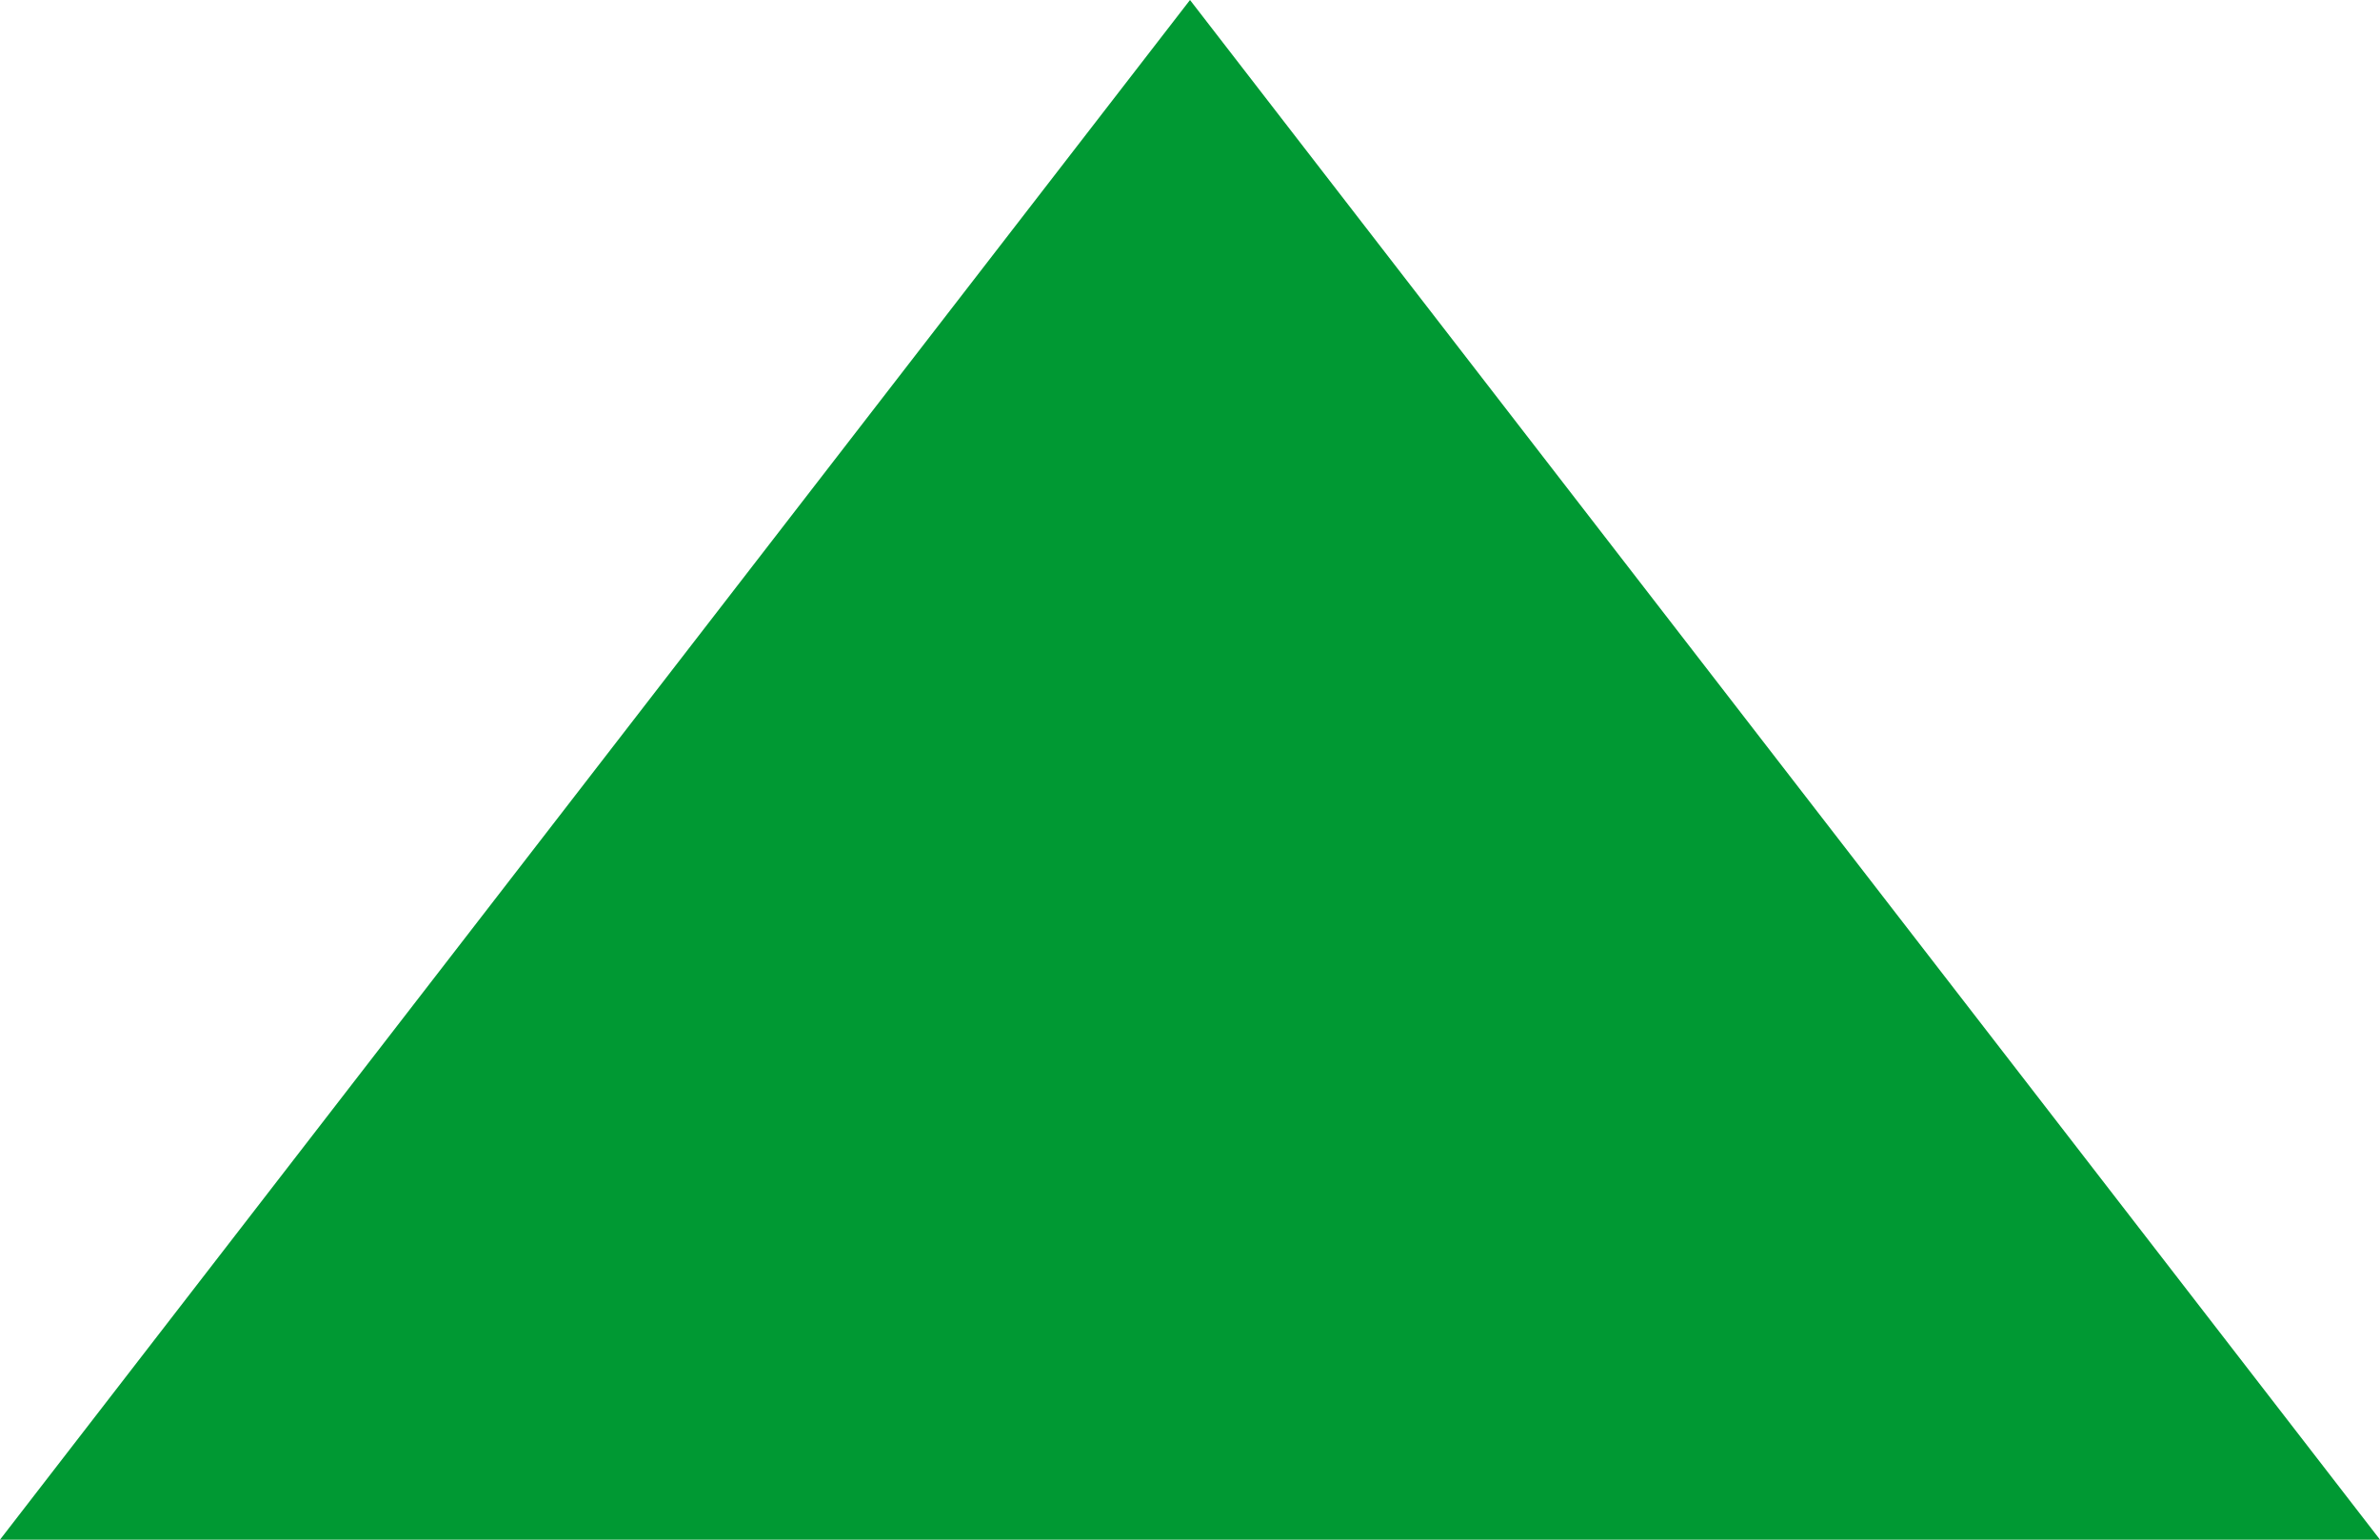
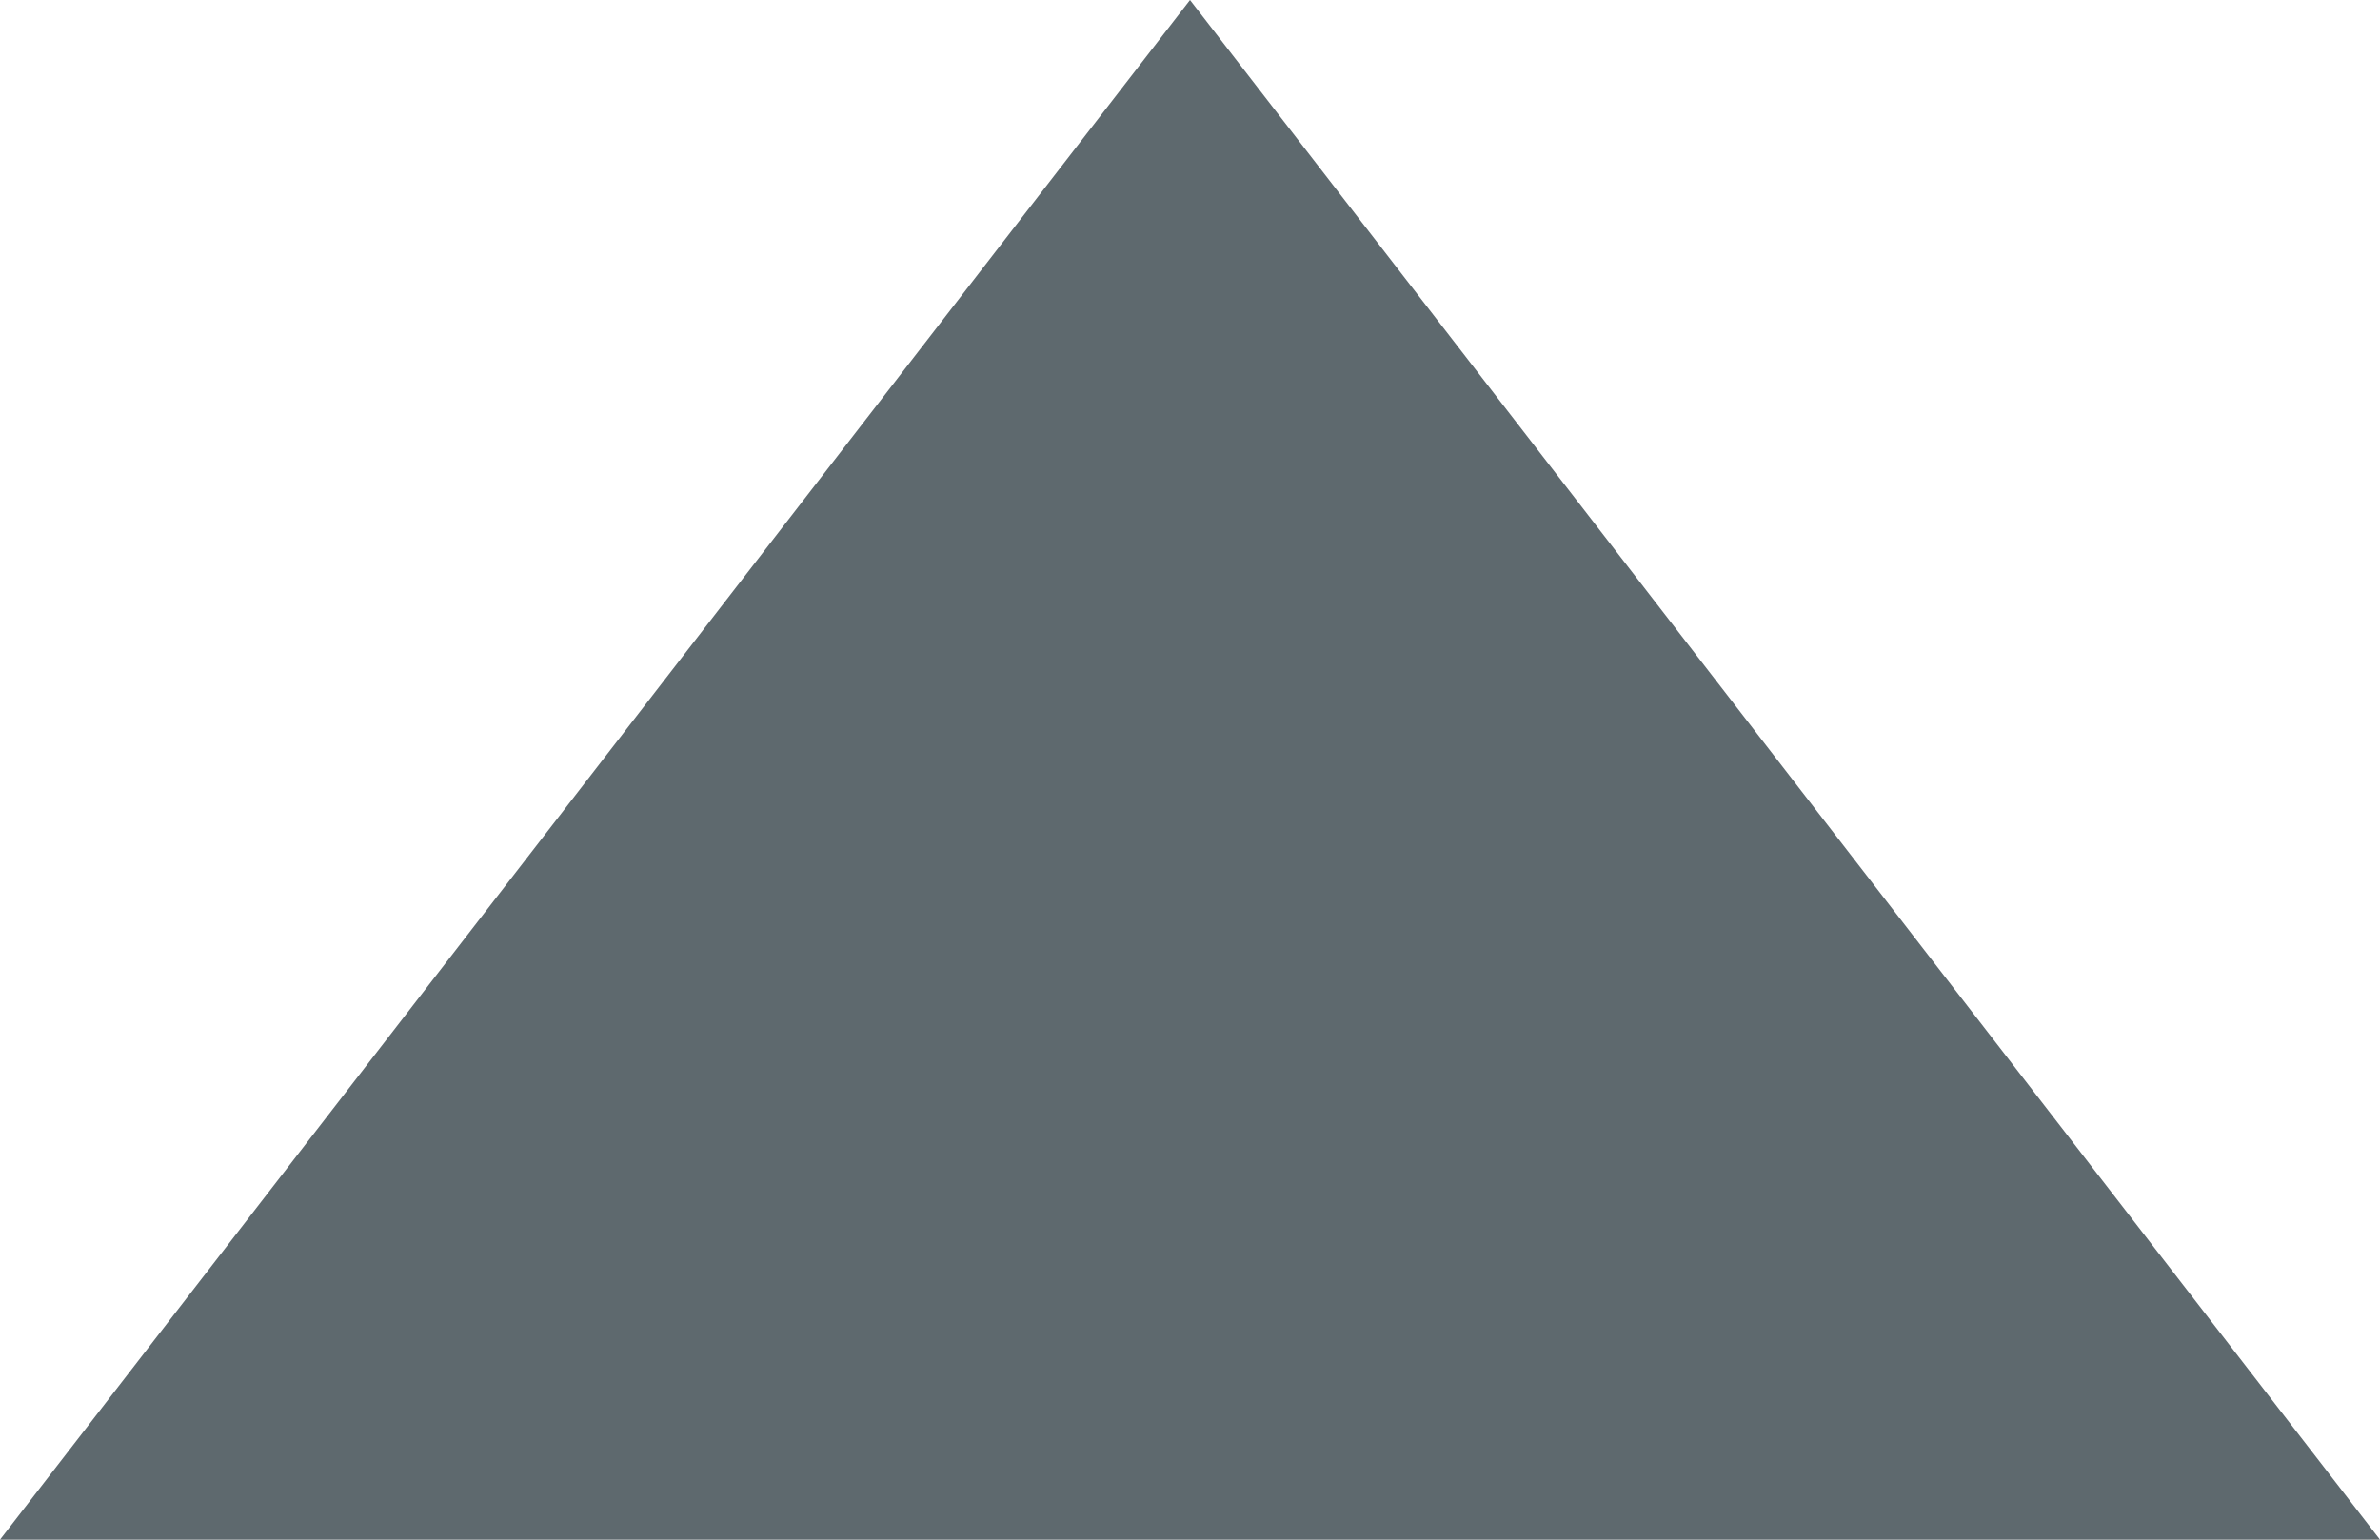
<svg xmlns="http://www.w3.org/2000/svg" version="1.1" width="17px" height="11px">
-   <g transform="matrix(1 0 0 1 -1452 -434 )">
-     <path d="M 1453.006 444.5  L 1460.5 434.802  L 1467.994 444.5  L 1453.006 444.5  Z " fill-rule="nonzero" fill="#009933" stroke="none" />
-     <path d="M 1452 445  L 1460.5 434  L 1469 445  L 1452 445  Z M 1460.5 435.605  L 1454.013 444  L 1466.987 444  L 1460.5 435.605  Z " fill-rule="nonzero" fill="#009933" stroke="none" />
+   <g transform="matrix(1 0 0 1 -1193 -261 )">
+     <path d="M 1194.006 271.5  L 1201.5 261.802  L 1208.994 271.5  L 1194.006 271.5  Z " fill-rule="nonzero" fill="#5e696e" stroke="none" />
+     <path d="M 1193 272  L 1201.5 261  L 1210 272  L 1193 272  Z M 1201.5 262.605  L 1195.013 271  L 1207.987 271  L 1201.5 262.605  Z " fill-rule="nonzero" fill="#5e696e" stroke="none" />
  </g>
</svg>
